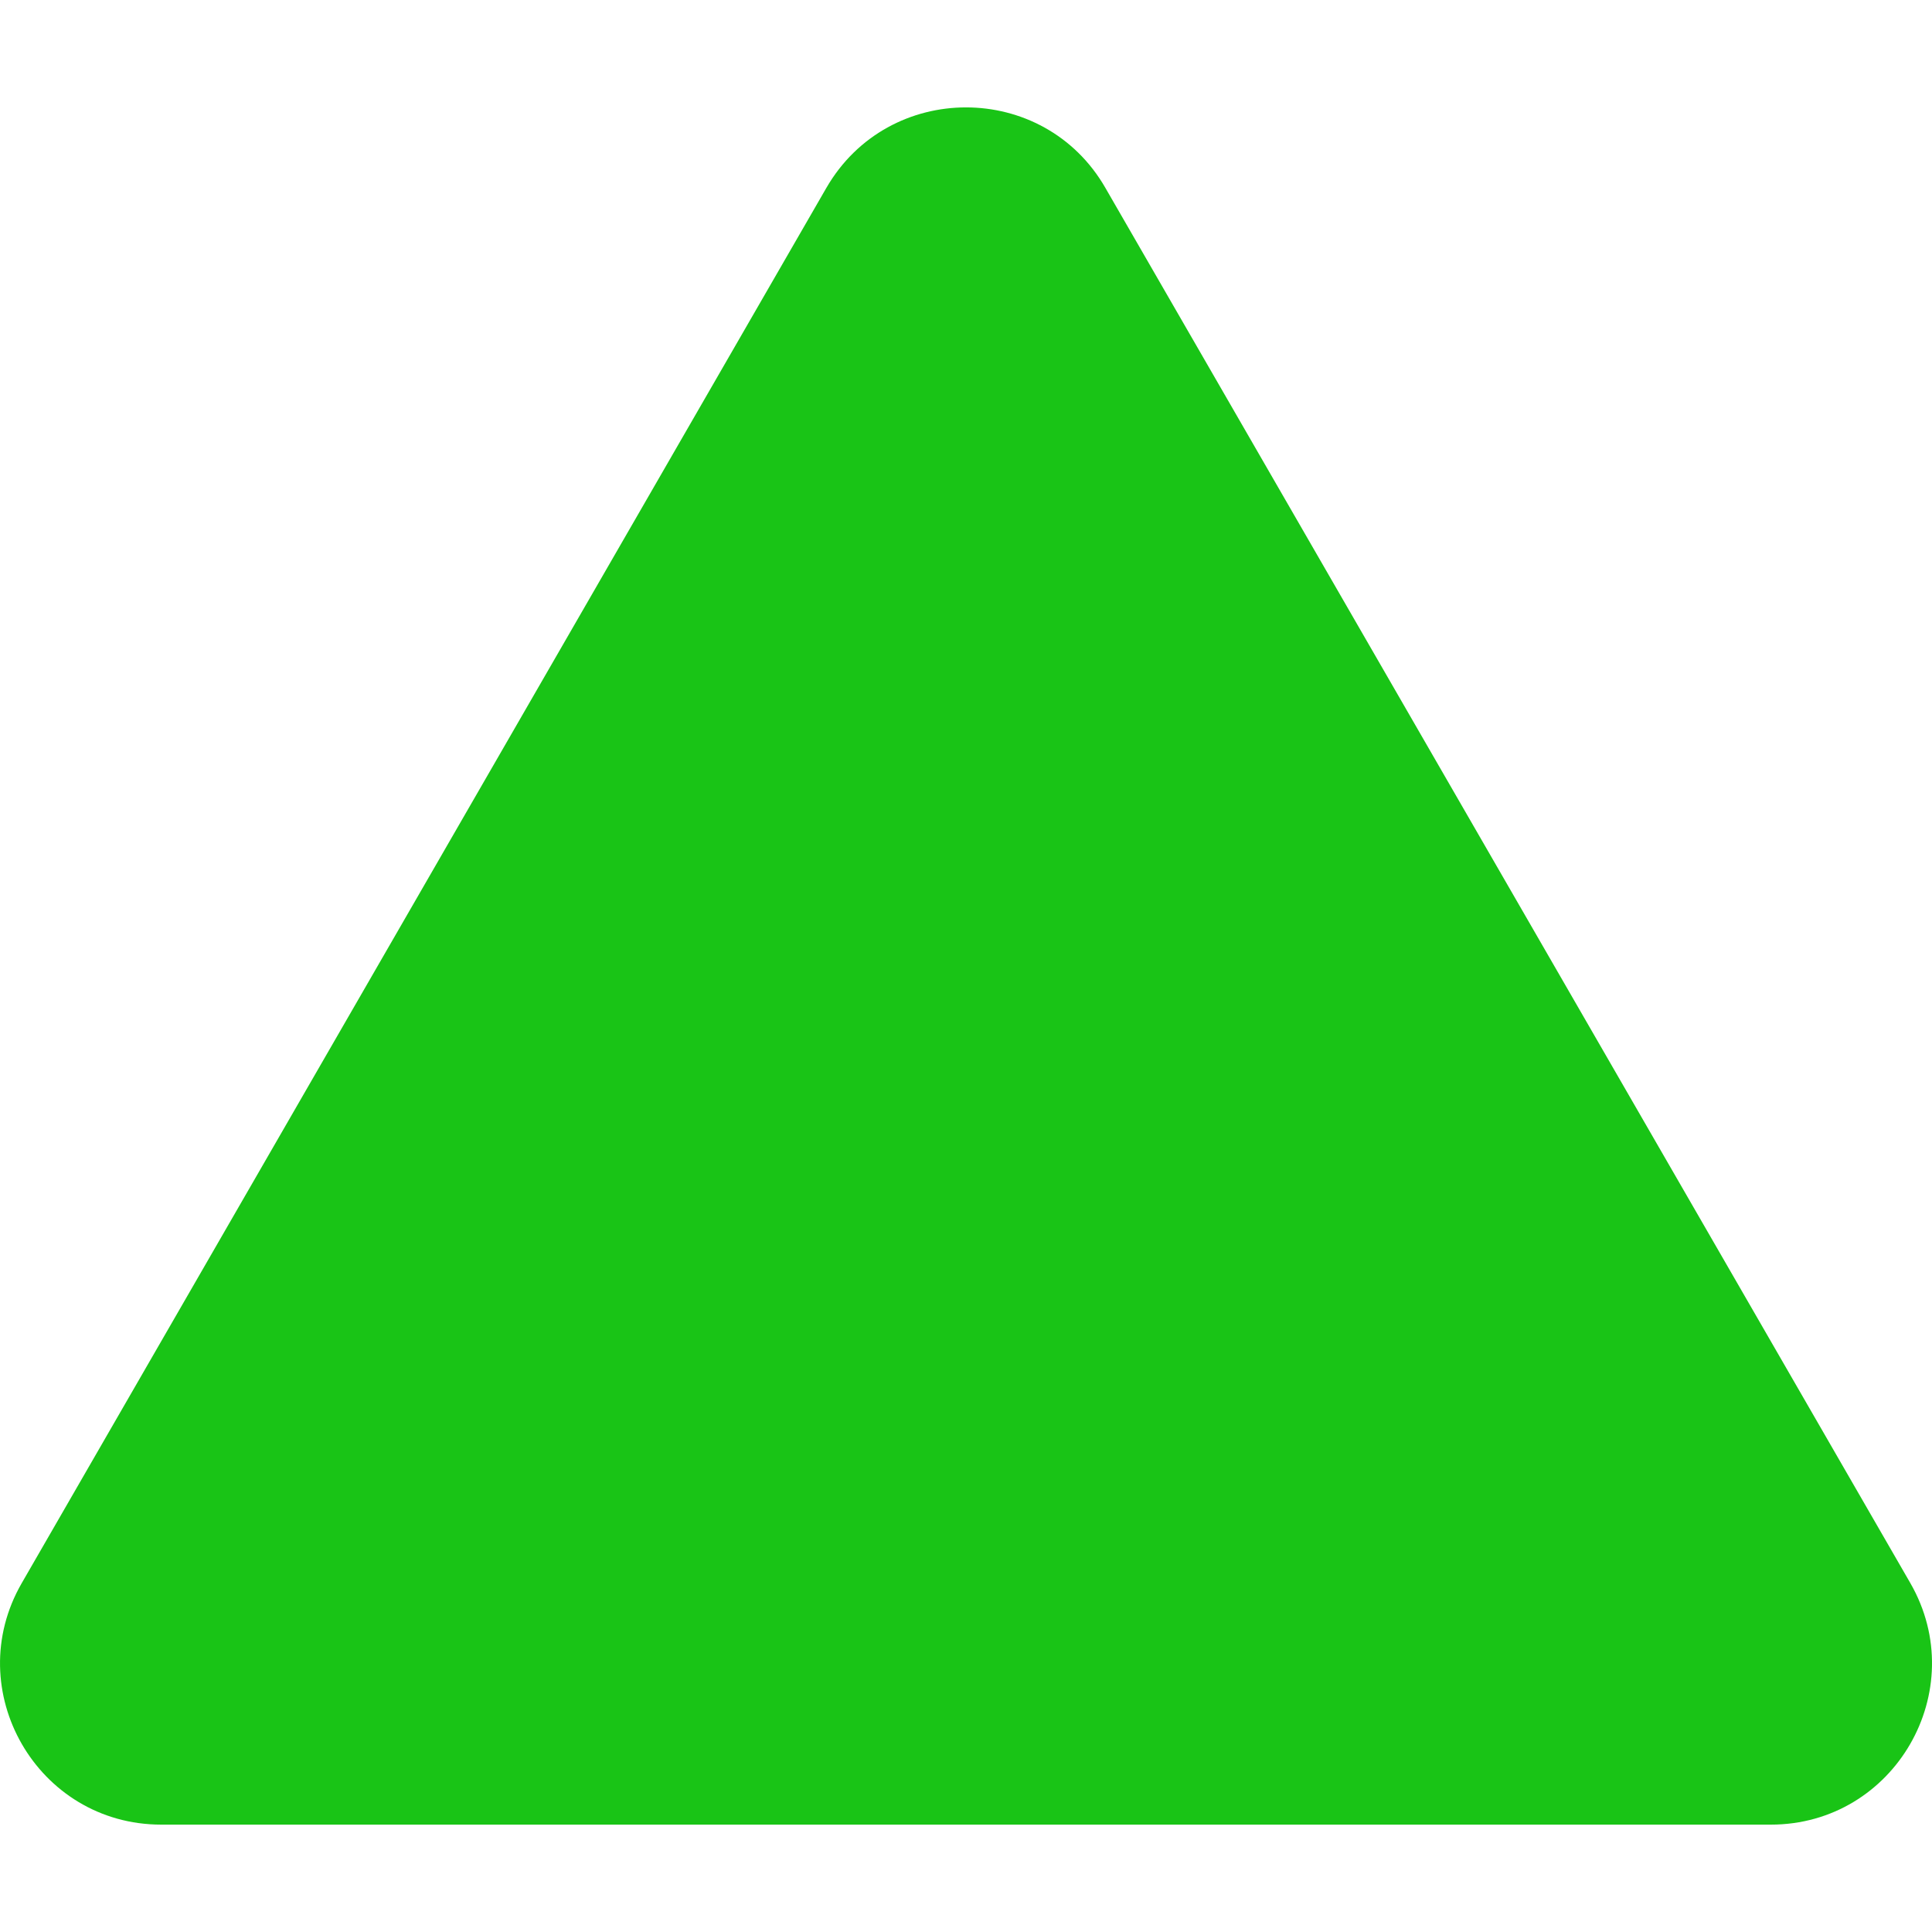
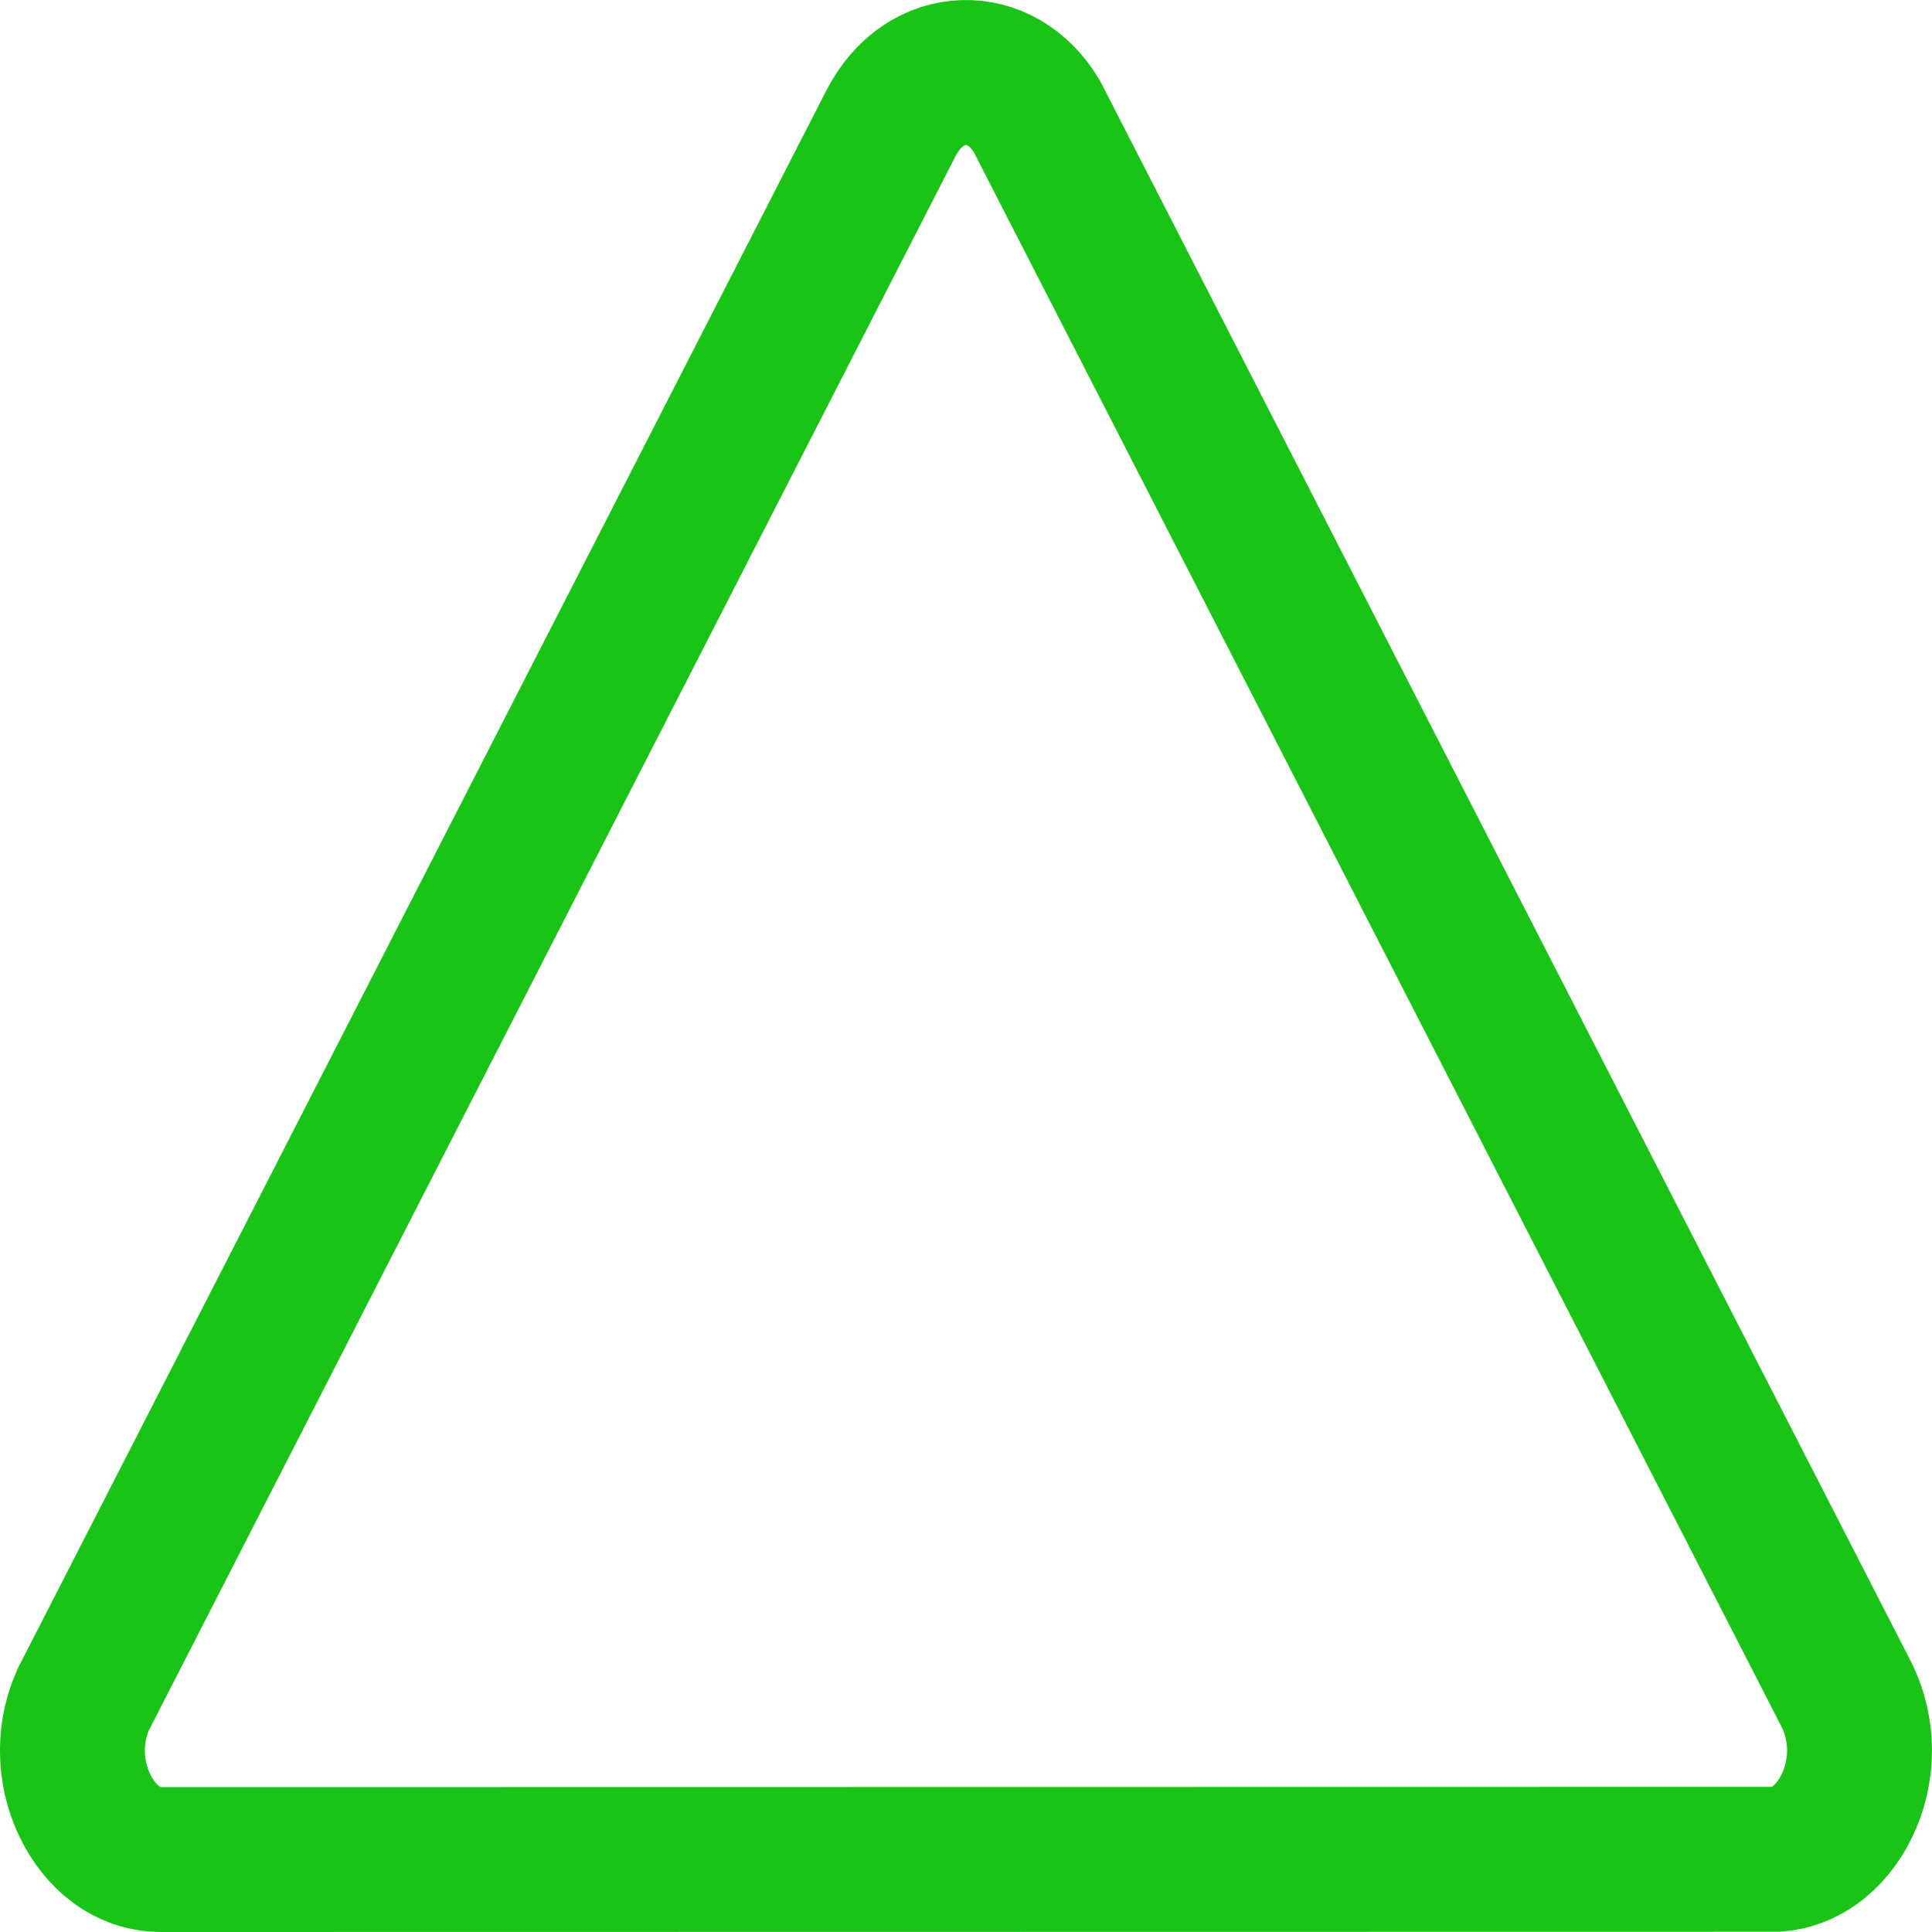
<svg xmlns="http://www.w3.org/2000/svg" height="40" viewBox="0 0 40 40" width="40">
-   <path d="m36.663 37.777c2.562 0 4.166-2.778 2.889-5l-16.666-28.887c-1.278-2.222-4.493-2.222-5.777 0l-16.659 28.887c-1.278 2.215.319 5 2.889 5z" fill="#19c416" />
+   <path d="m21.464 2.403c-.182-.302-.413-.535-.678-.688-.261-.152-.551-.224-.84-.214-.29.01-.576.103-.831.274-.269.181-.499.447-.673.786l-16.723 32.635c-.343.778-.265 1.635.096 2.298.17.312.404.583.696.767.24.151.519.239.826.239l33.449-.005c.291-.023.555-.128.78-.288.287-.204.514-.493.673-.822.332-.687.371-1.554-.024-2.328z" fill="none" stroke="#19c416" stroke-width="3" />
</svg>
